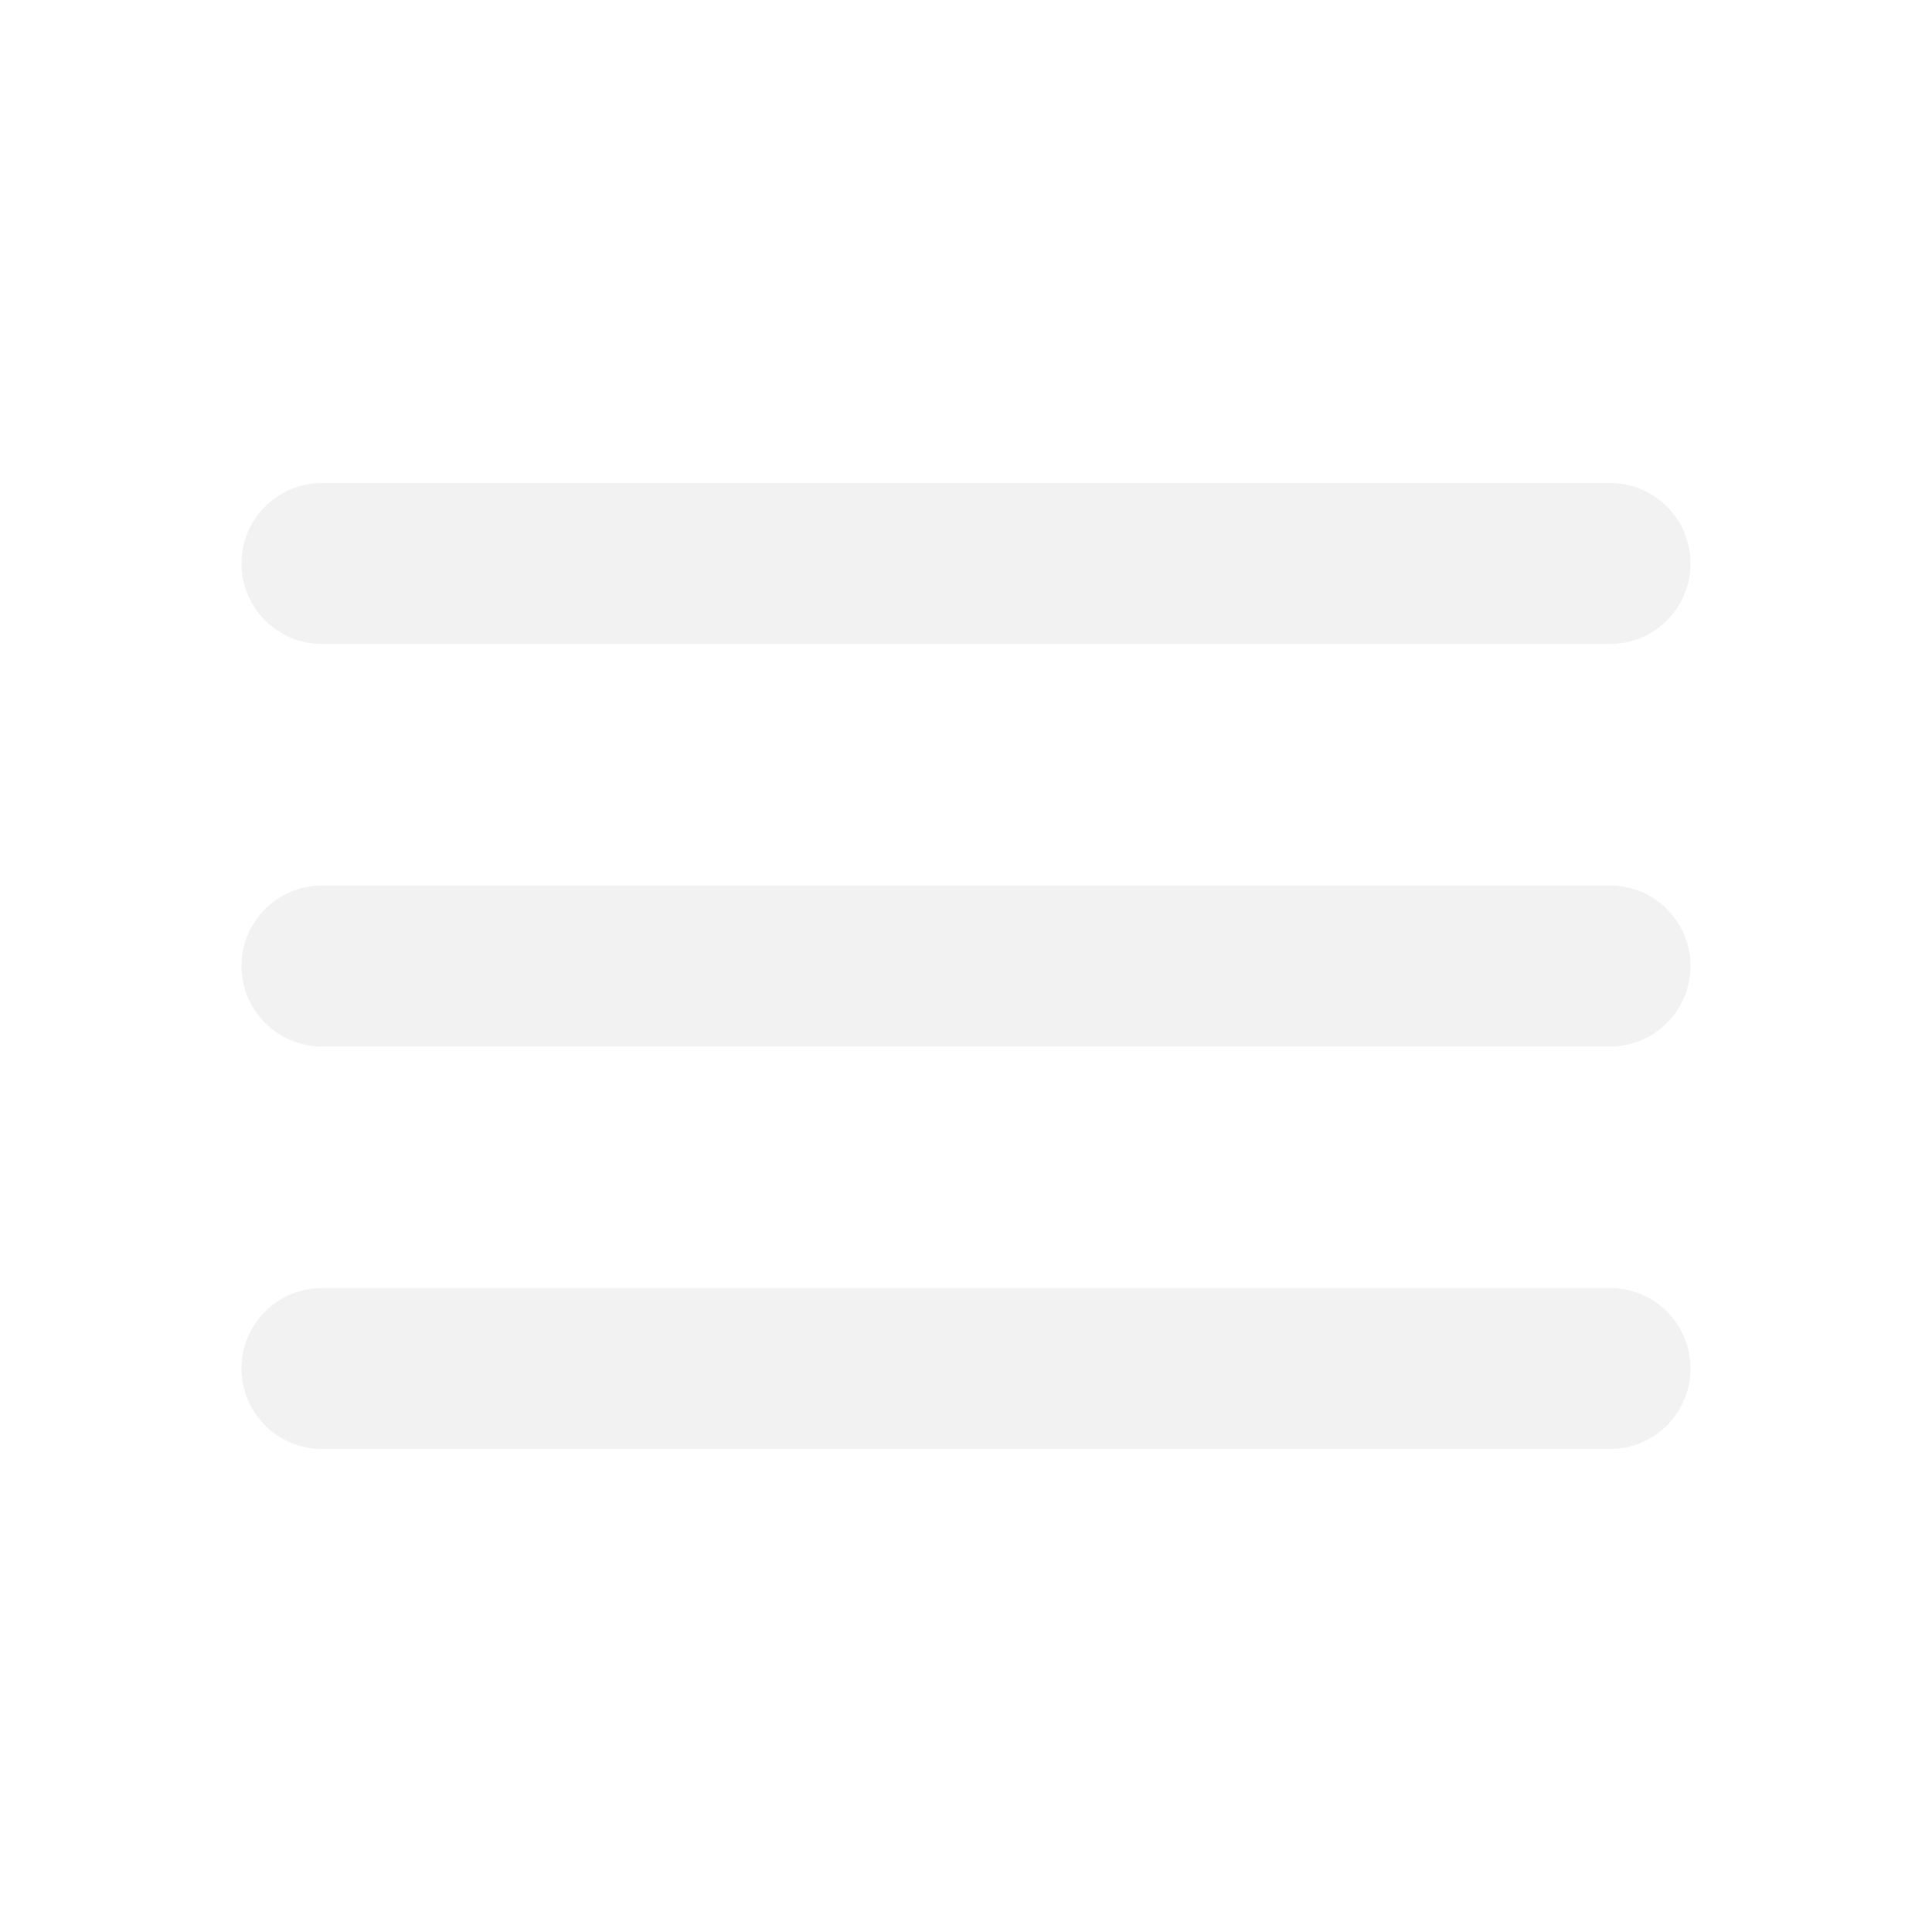
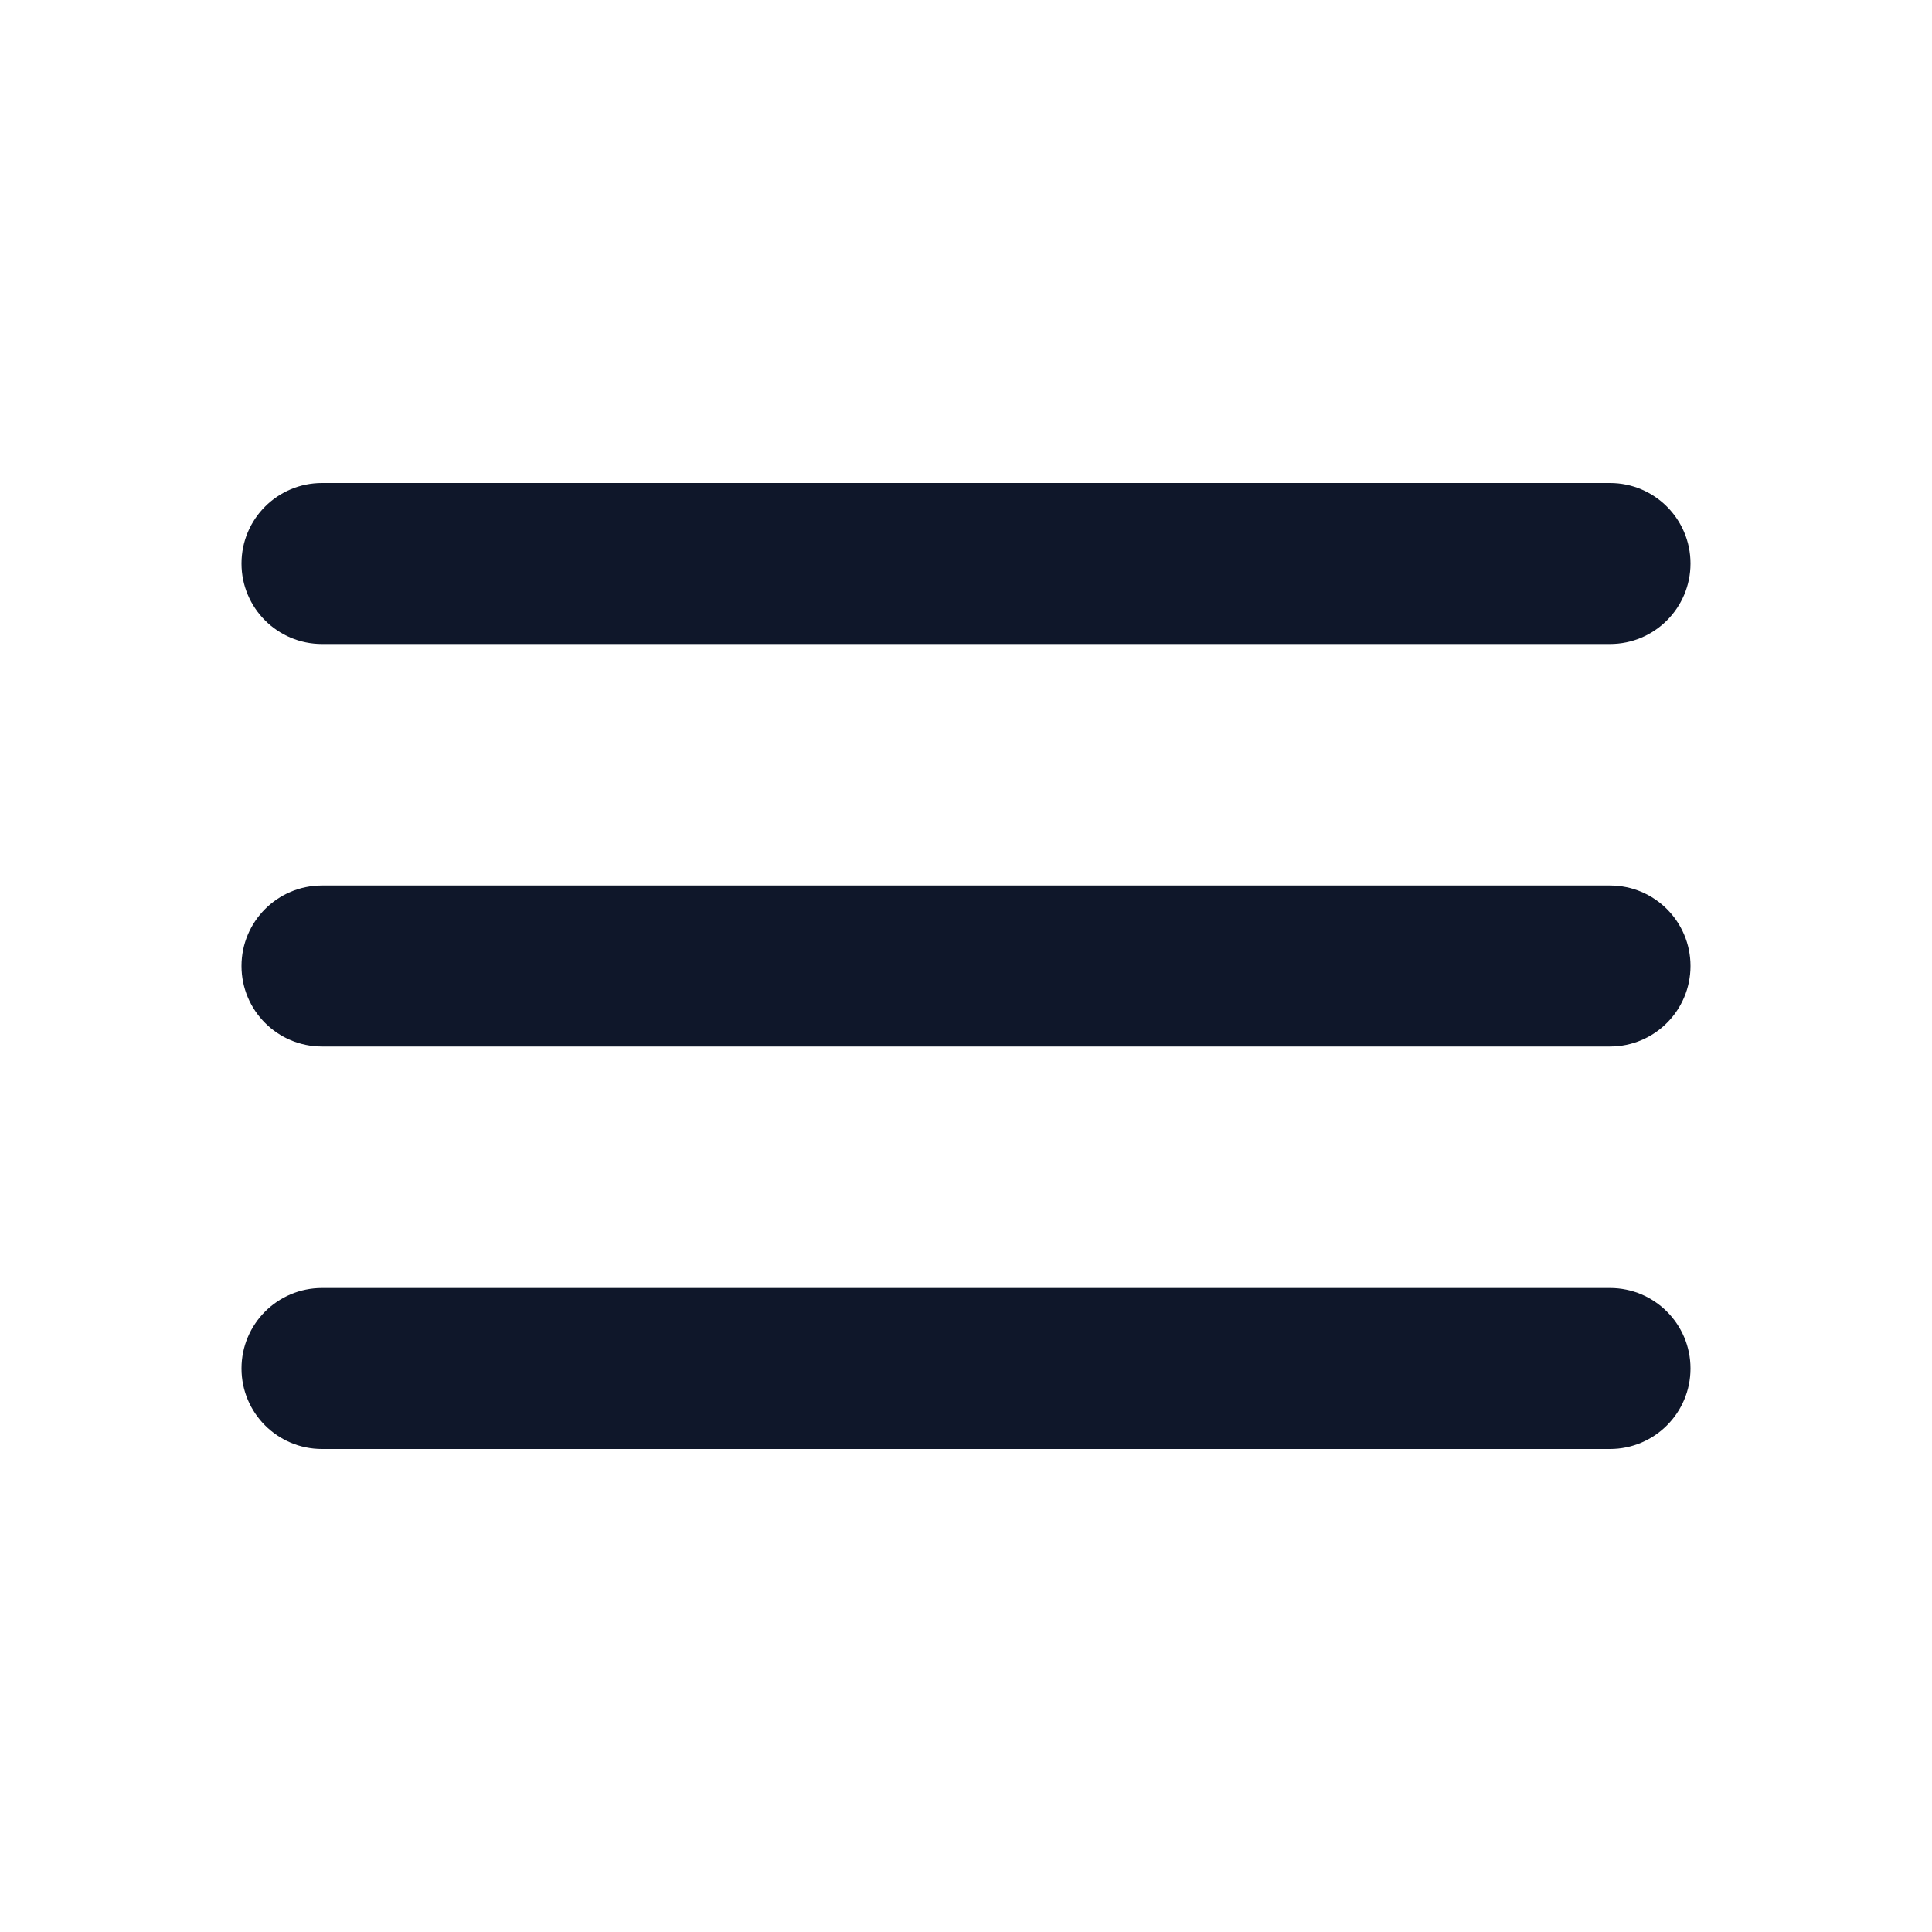
<svg xmlns="http://www.w3.org/2000/svg" width="24" height="24" viewBox="0 0 24 24" fill="none">
-   <rect x="3" y="6" width="18" height="2" rx="1" fill="#F2F2F3" />
-   <rect x="3" y="11" width="18" height="2" rx="1" fill="#F2F2F3" />
-   <rect x="3" y="16" width="18" height="2" rx="1" fill="#F2F2F3" />
+   <rect x="3" y="6" width="18" height="2" rx="1" fill="#0f172a" />
+   <rect x="3" y="11" width="18" height="2" rx="1" fill="#0f172a" />
+   <rect x="3" y="16" width="18" height="2" rx="1" fill="#0f172a" />
</svg>
